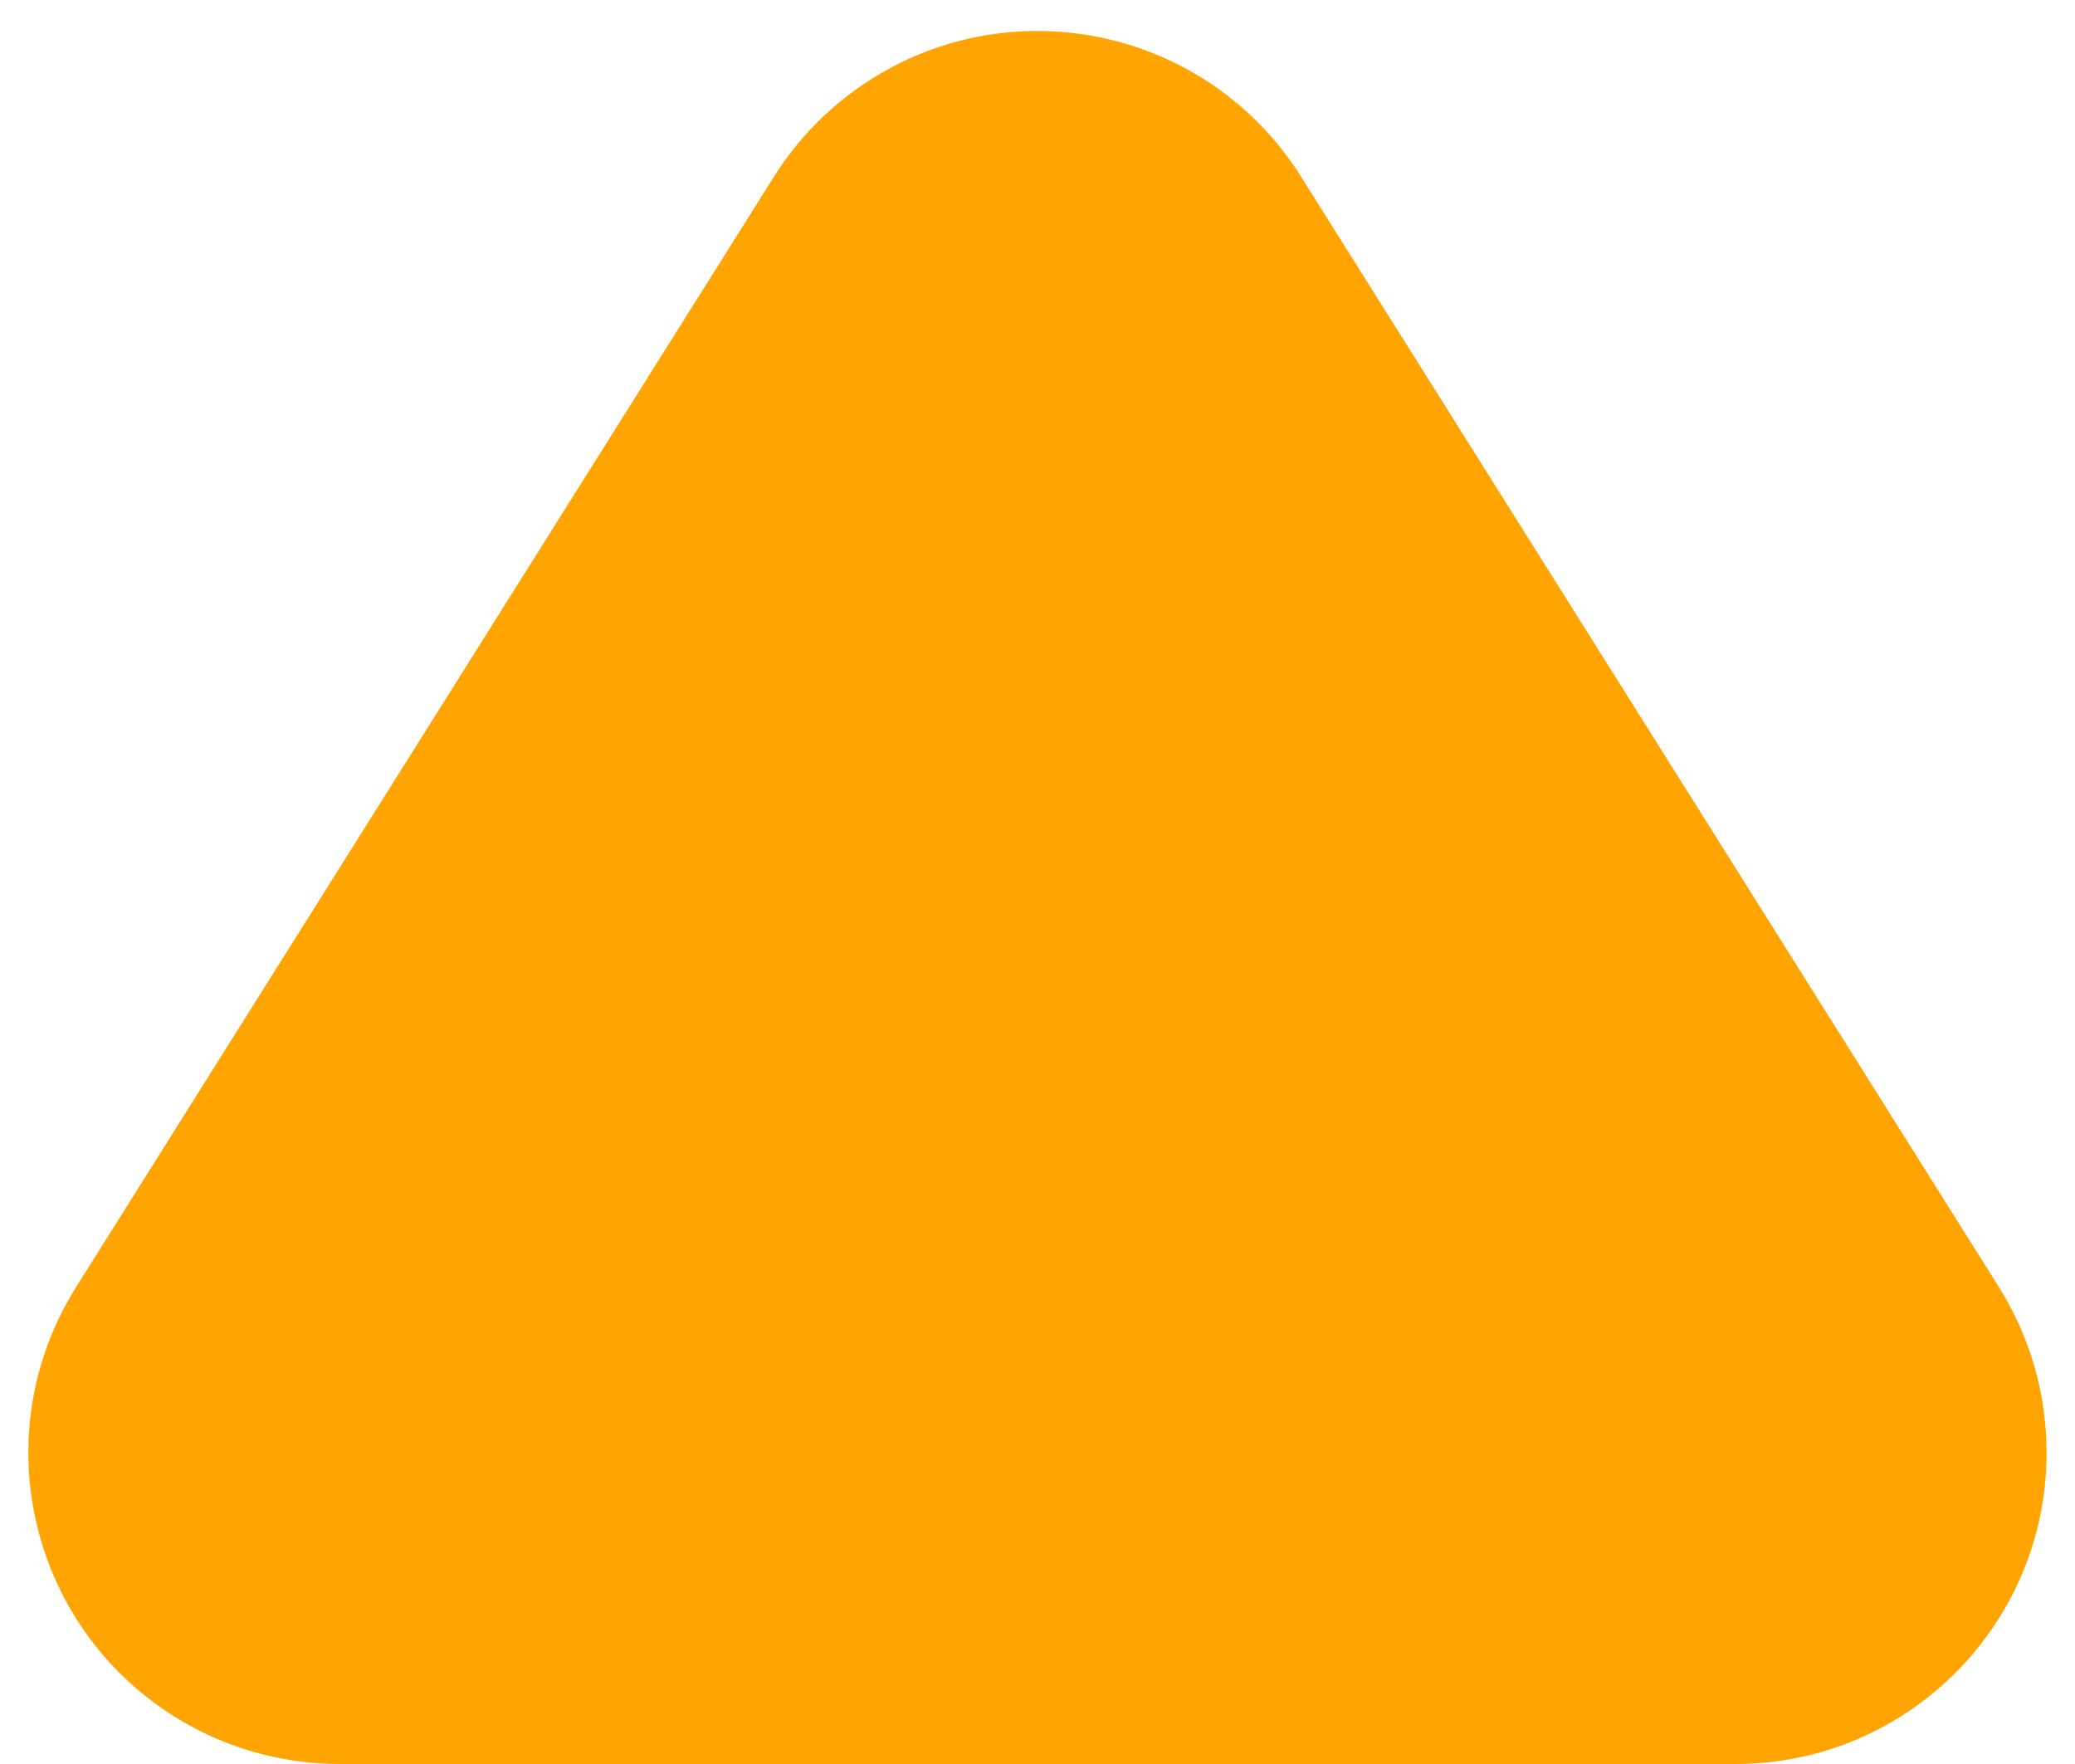
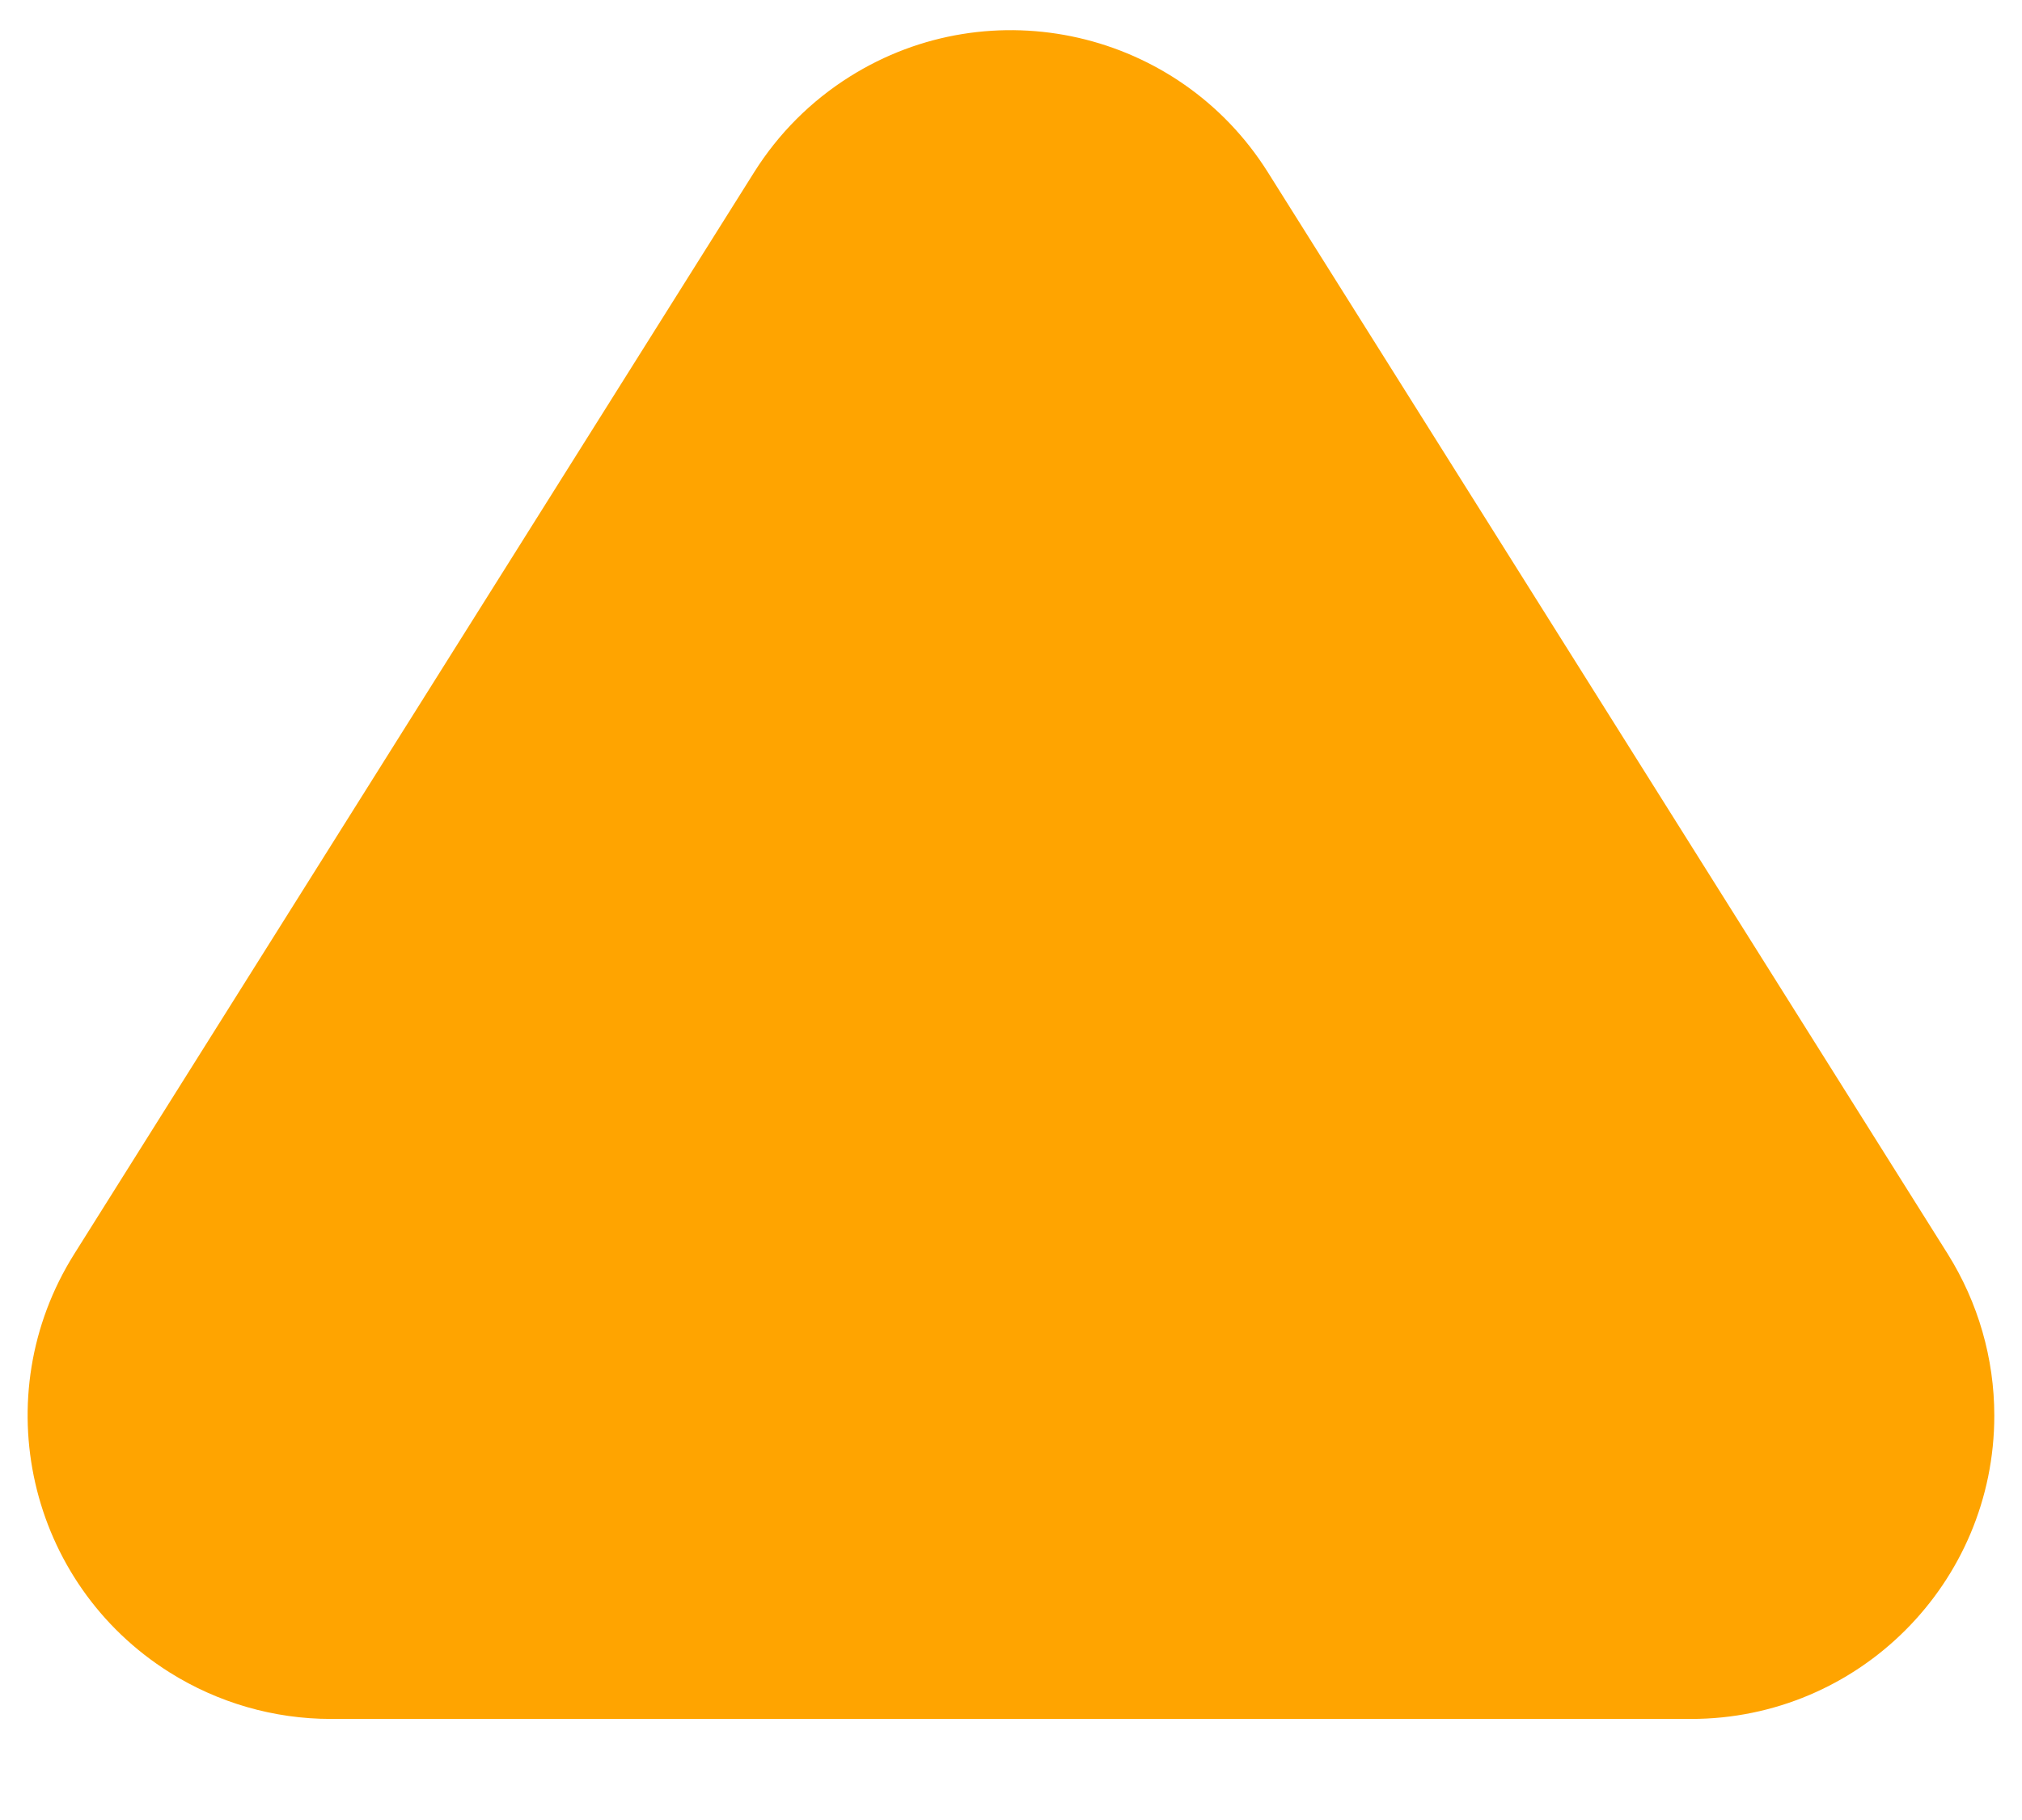
- <svg xmlns="http://www.w3.org/2000/svg" viewBox="0 0 20 17" version="1.1">
-   <g transform="translate(-26, -3)">
-     <path fill="rgb(255, 164, 0)" d="M33.46,17.298 L29.922,11.669 L26.734,6.597 C25.852,5.194 26.274,3.342 27.677,2.46 C28.155,2.159 28.709,2 29.274,2 L36,2 L42.726,2 C44.383,2 45.726,3.343 45.726,5 C45.726,5.565 45.567,6.118 45.266,6.597 L42.078,11.669 L38.54,17.298 C37.658,18.7 35.806,19.123 34.404,18.241 C34.022,18.001 33.7,17.679 33.46,17.298 Z" transform="translate(36, 11) scale(-1, 1) rotate(-180) translate(-36, -11)" />
-   </g>
+ <svg xmlns="http://www.w3.org/2000/svg" viewBox="0 0 10 9" version="1.1">
+   <path fill="rgb(255, 164, 0)" d="M3.73,7.798 L1.961,4.984 L0.367,2.448 C-0.074,1.746 0.137,0.82 0.839,0.379 C1.078,0.229 1.354,0.149 1.637,0.149 L5,0.149 L8.363,0.149 C9.192,0.149 9.863,0.821 9.863,1.649 C9.863,1.932 9.783,2.208 9.633,2.448 L8.039,4.984 L6.27,7.798 C5.829,8.499 4.903,8.711 4.202,8.27 C4.011,8.15 3.85,7.989 3.73,7.798 Z" transform="translate(4.999956, 4.324644) scale(-1, 1) rotate(-180) translate(-4.999956, -4.324644)" />
</svg>
